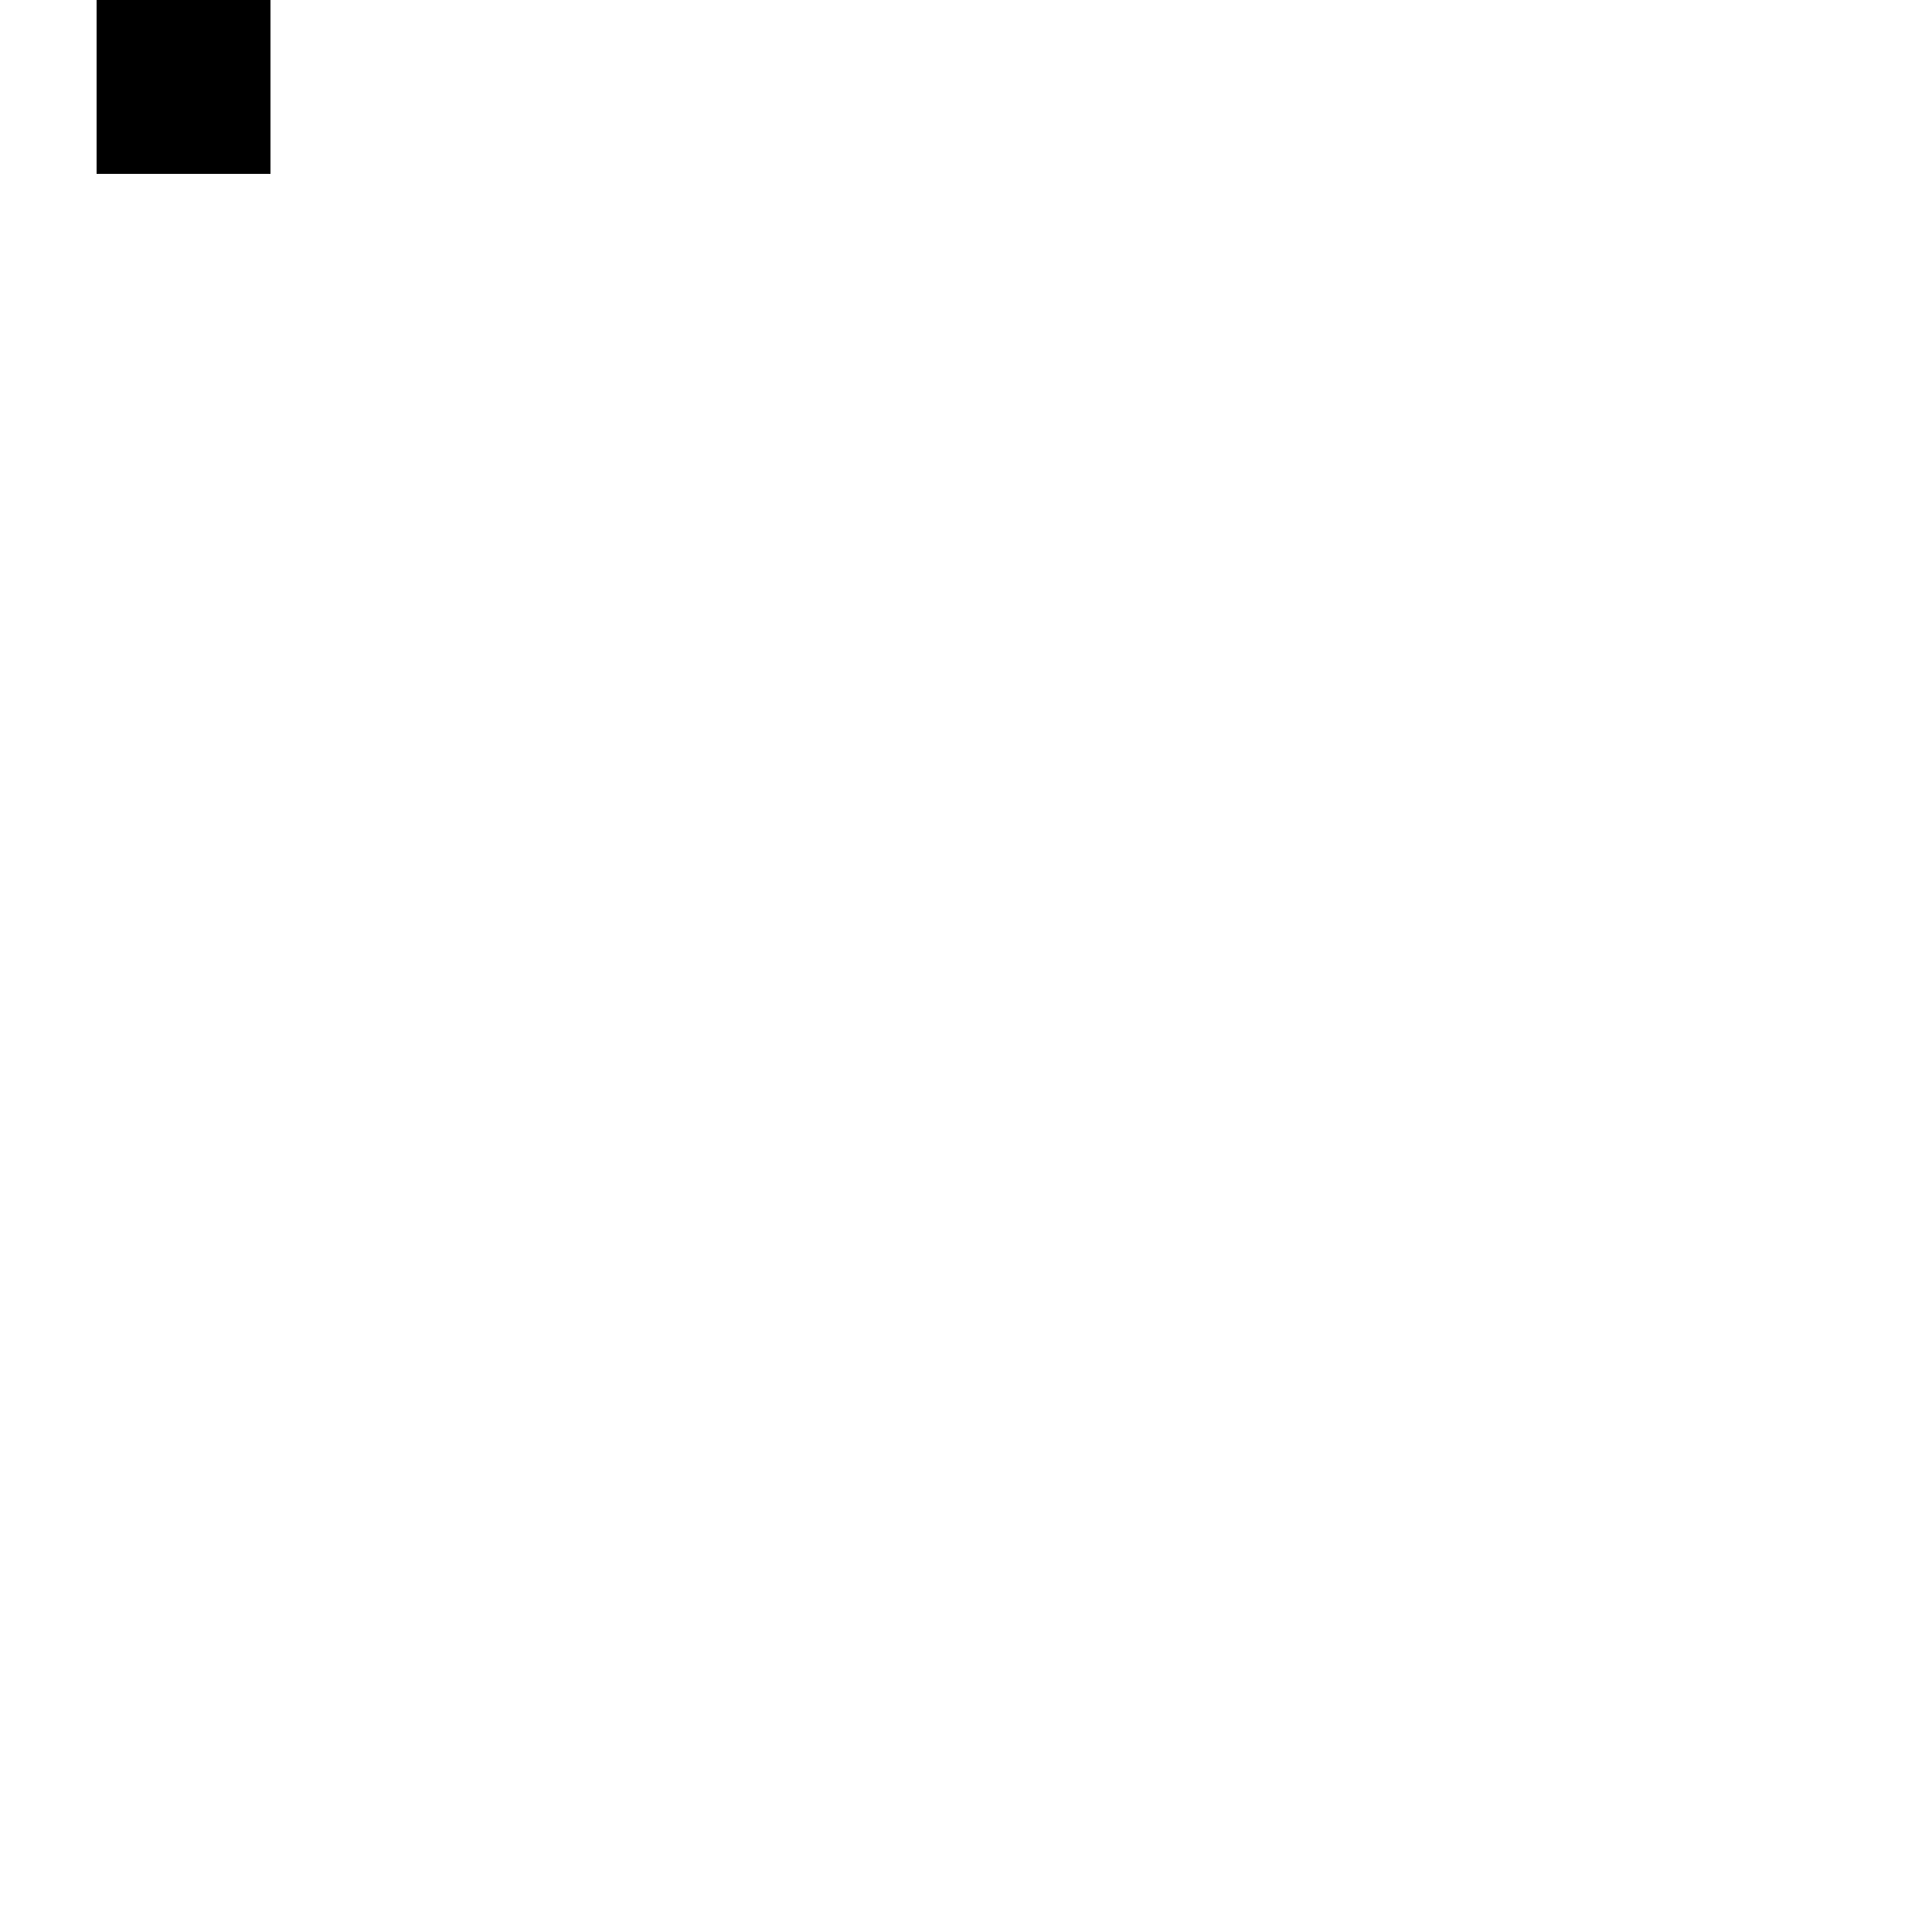
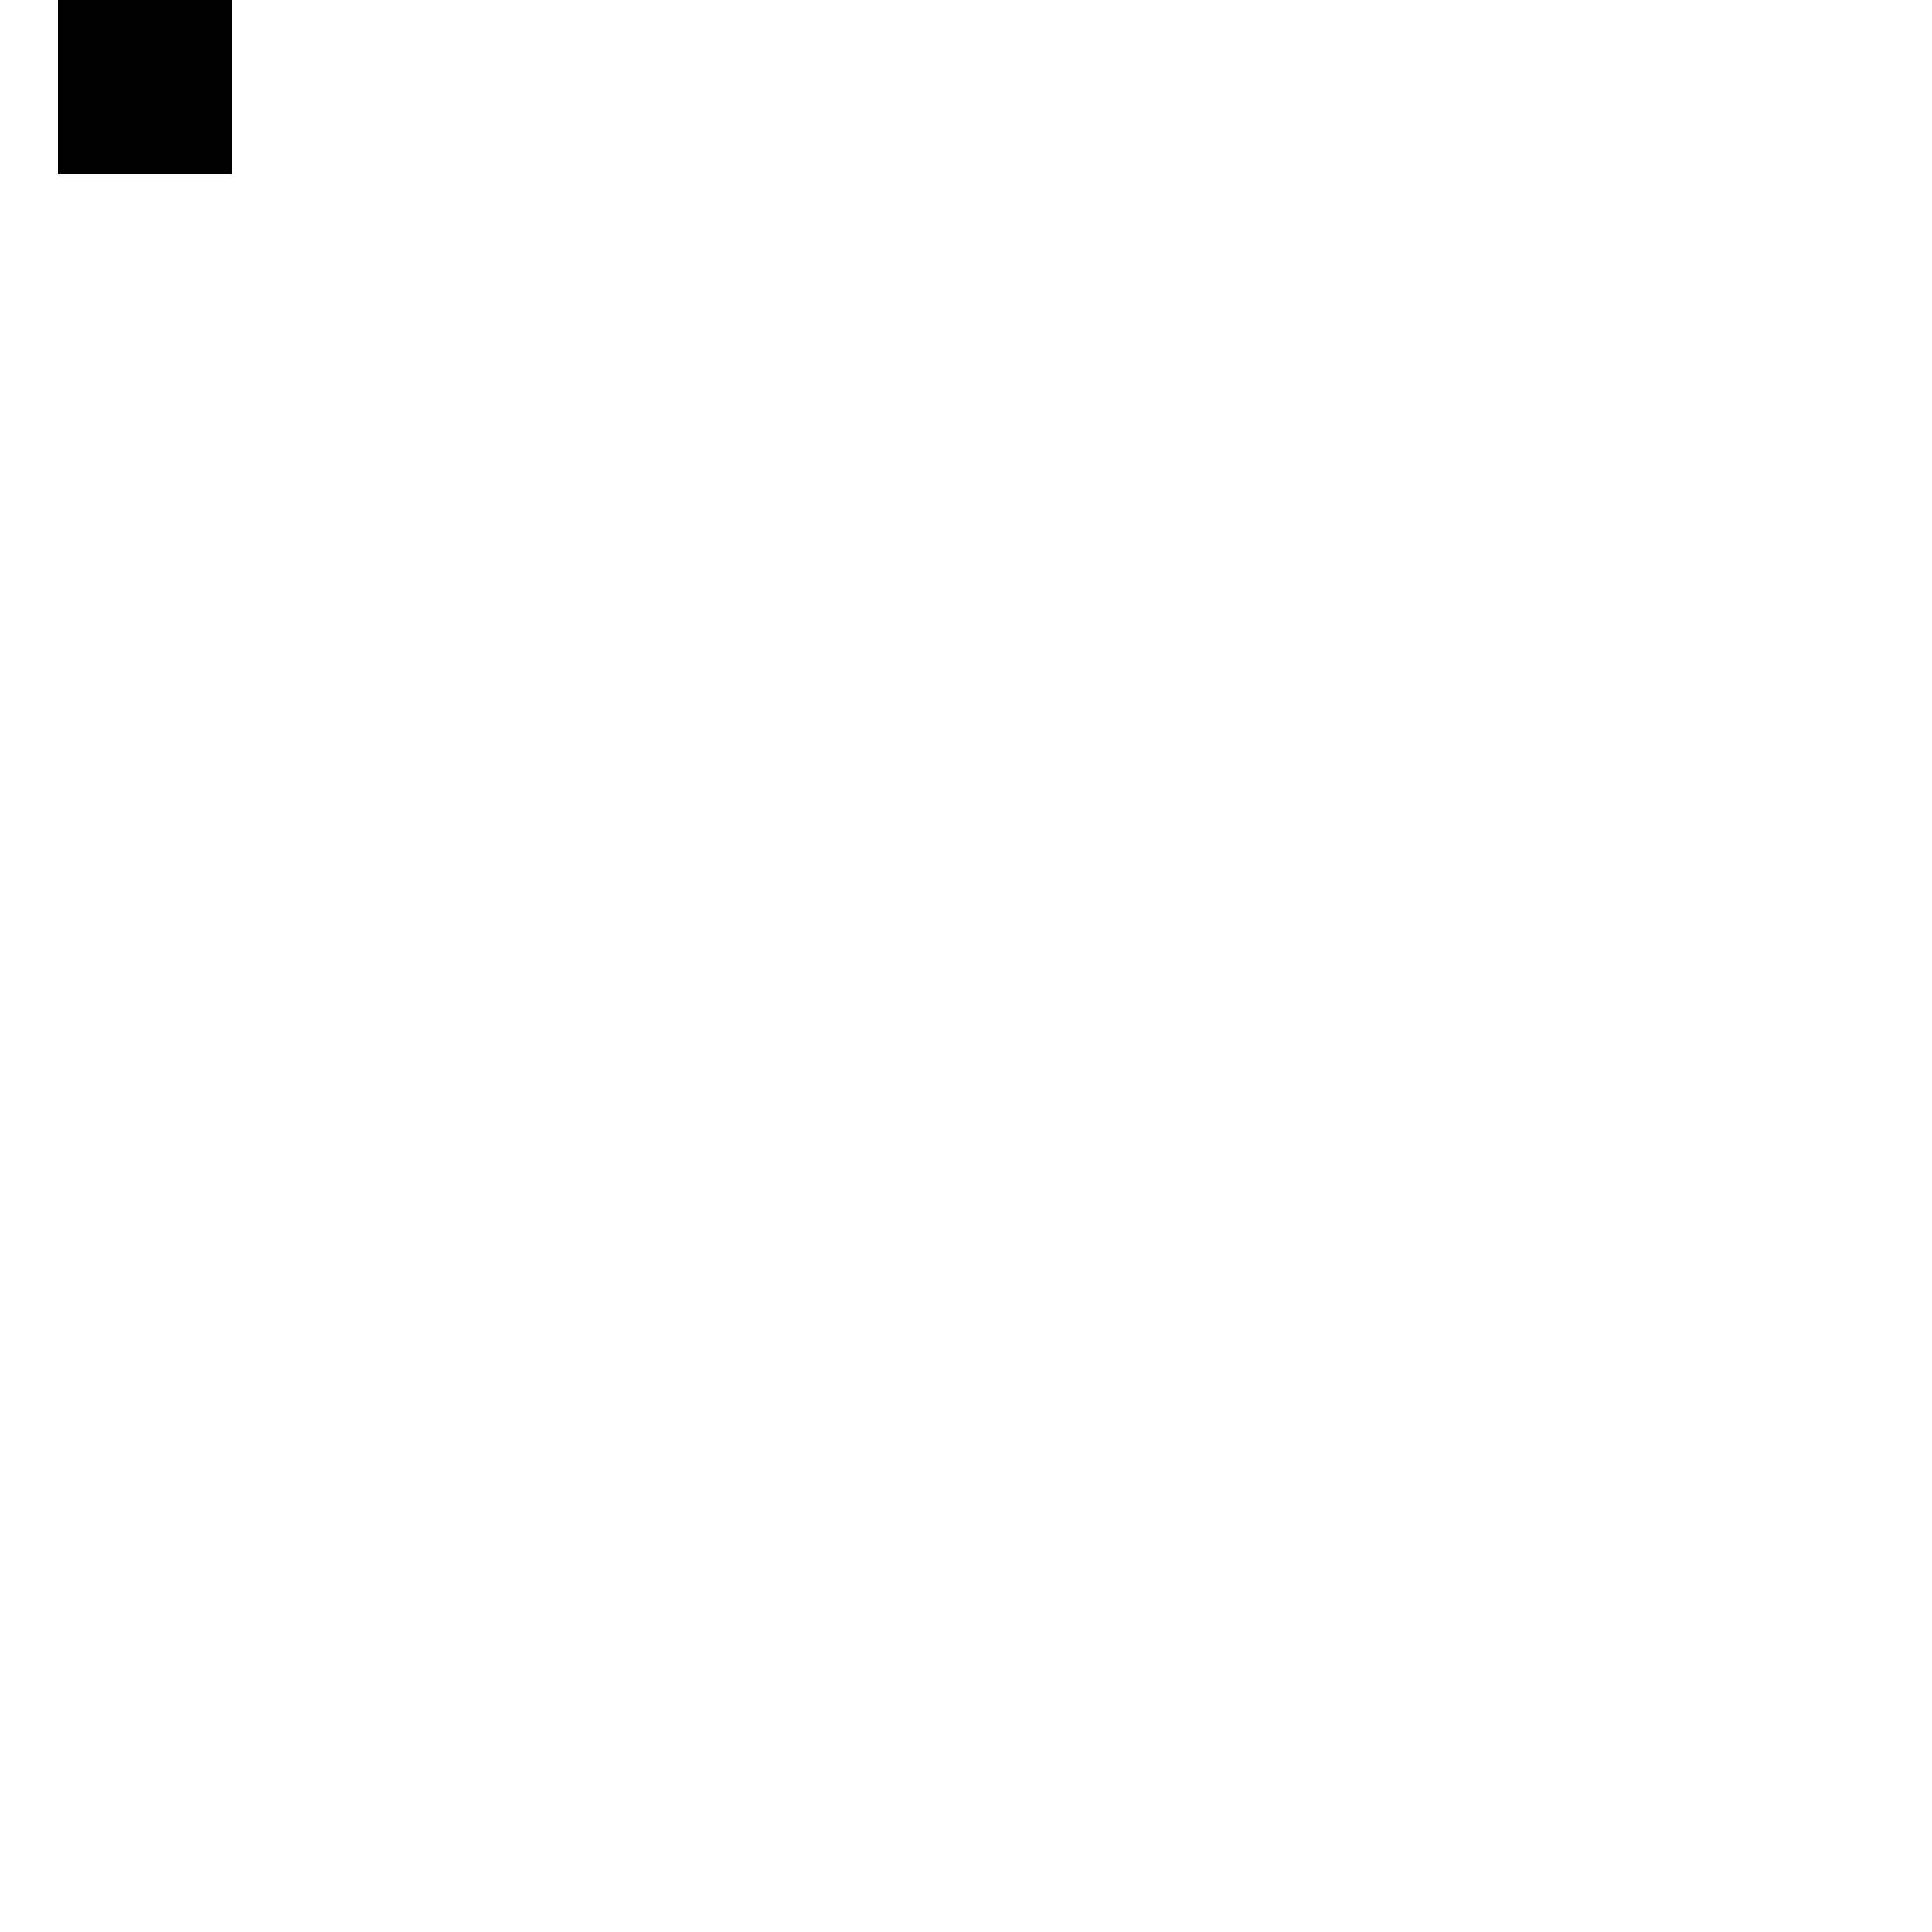
<svg xmlns="http://www.w3.org/2000/svg" width="100" height="100" viewBox="0 0 100 100" version="1.1" id="svg1035">
  <defs id="defs1032" />
  <g id="layer1">
-     <path style="color:#000000;fill:#000000" d="m 5,0 v 4 5 h 9 V 0 Z" id="path27098" />
-     <path style="color:#000000;fill:#000000;-inkscape-stroke:none" d="m -14,0 v 4 5 h 9 V 0 Z" id="path27128" />
+     <path style="color:#000000;fill:#000000" d="m 3,0 v 4 5 h 9 V 0 Z" id="path27098" />
+     <path style="color:#000000;fill:#000000;-inkscape-stroke:none" d="m -12,0 v 4 5 h 9 V 0 Z" id="path27128" />
  </g>
</svg>
